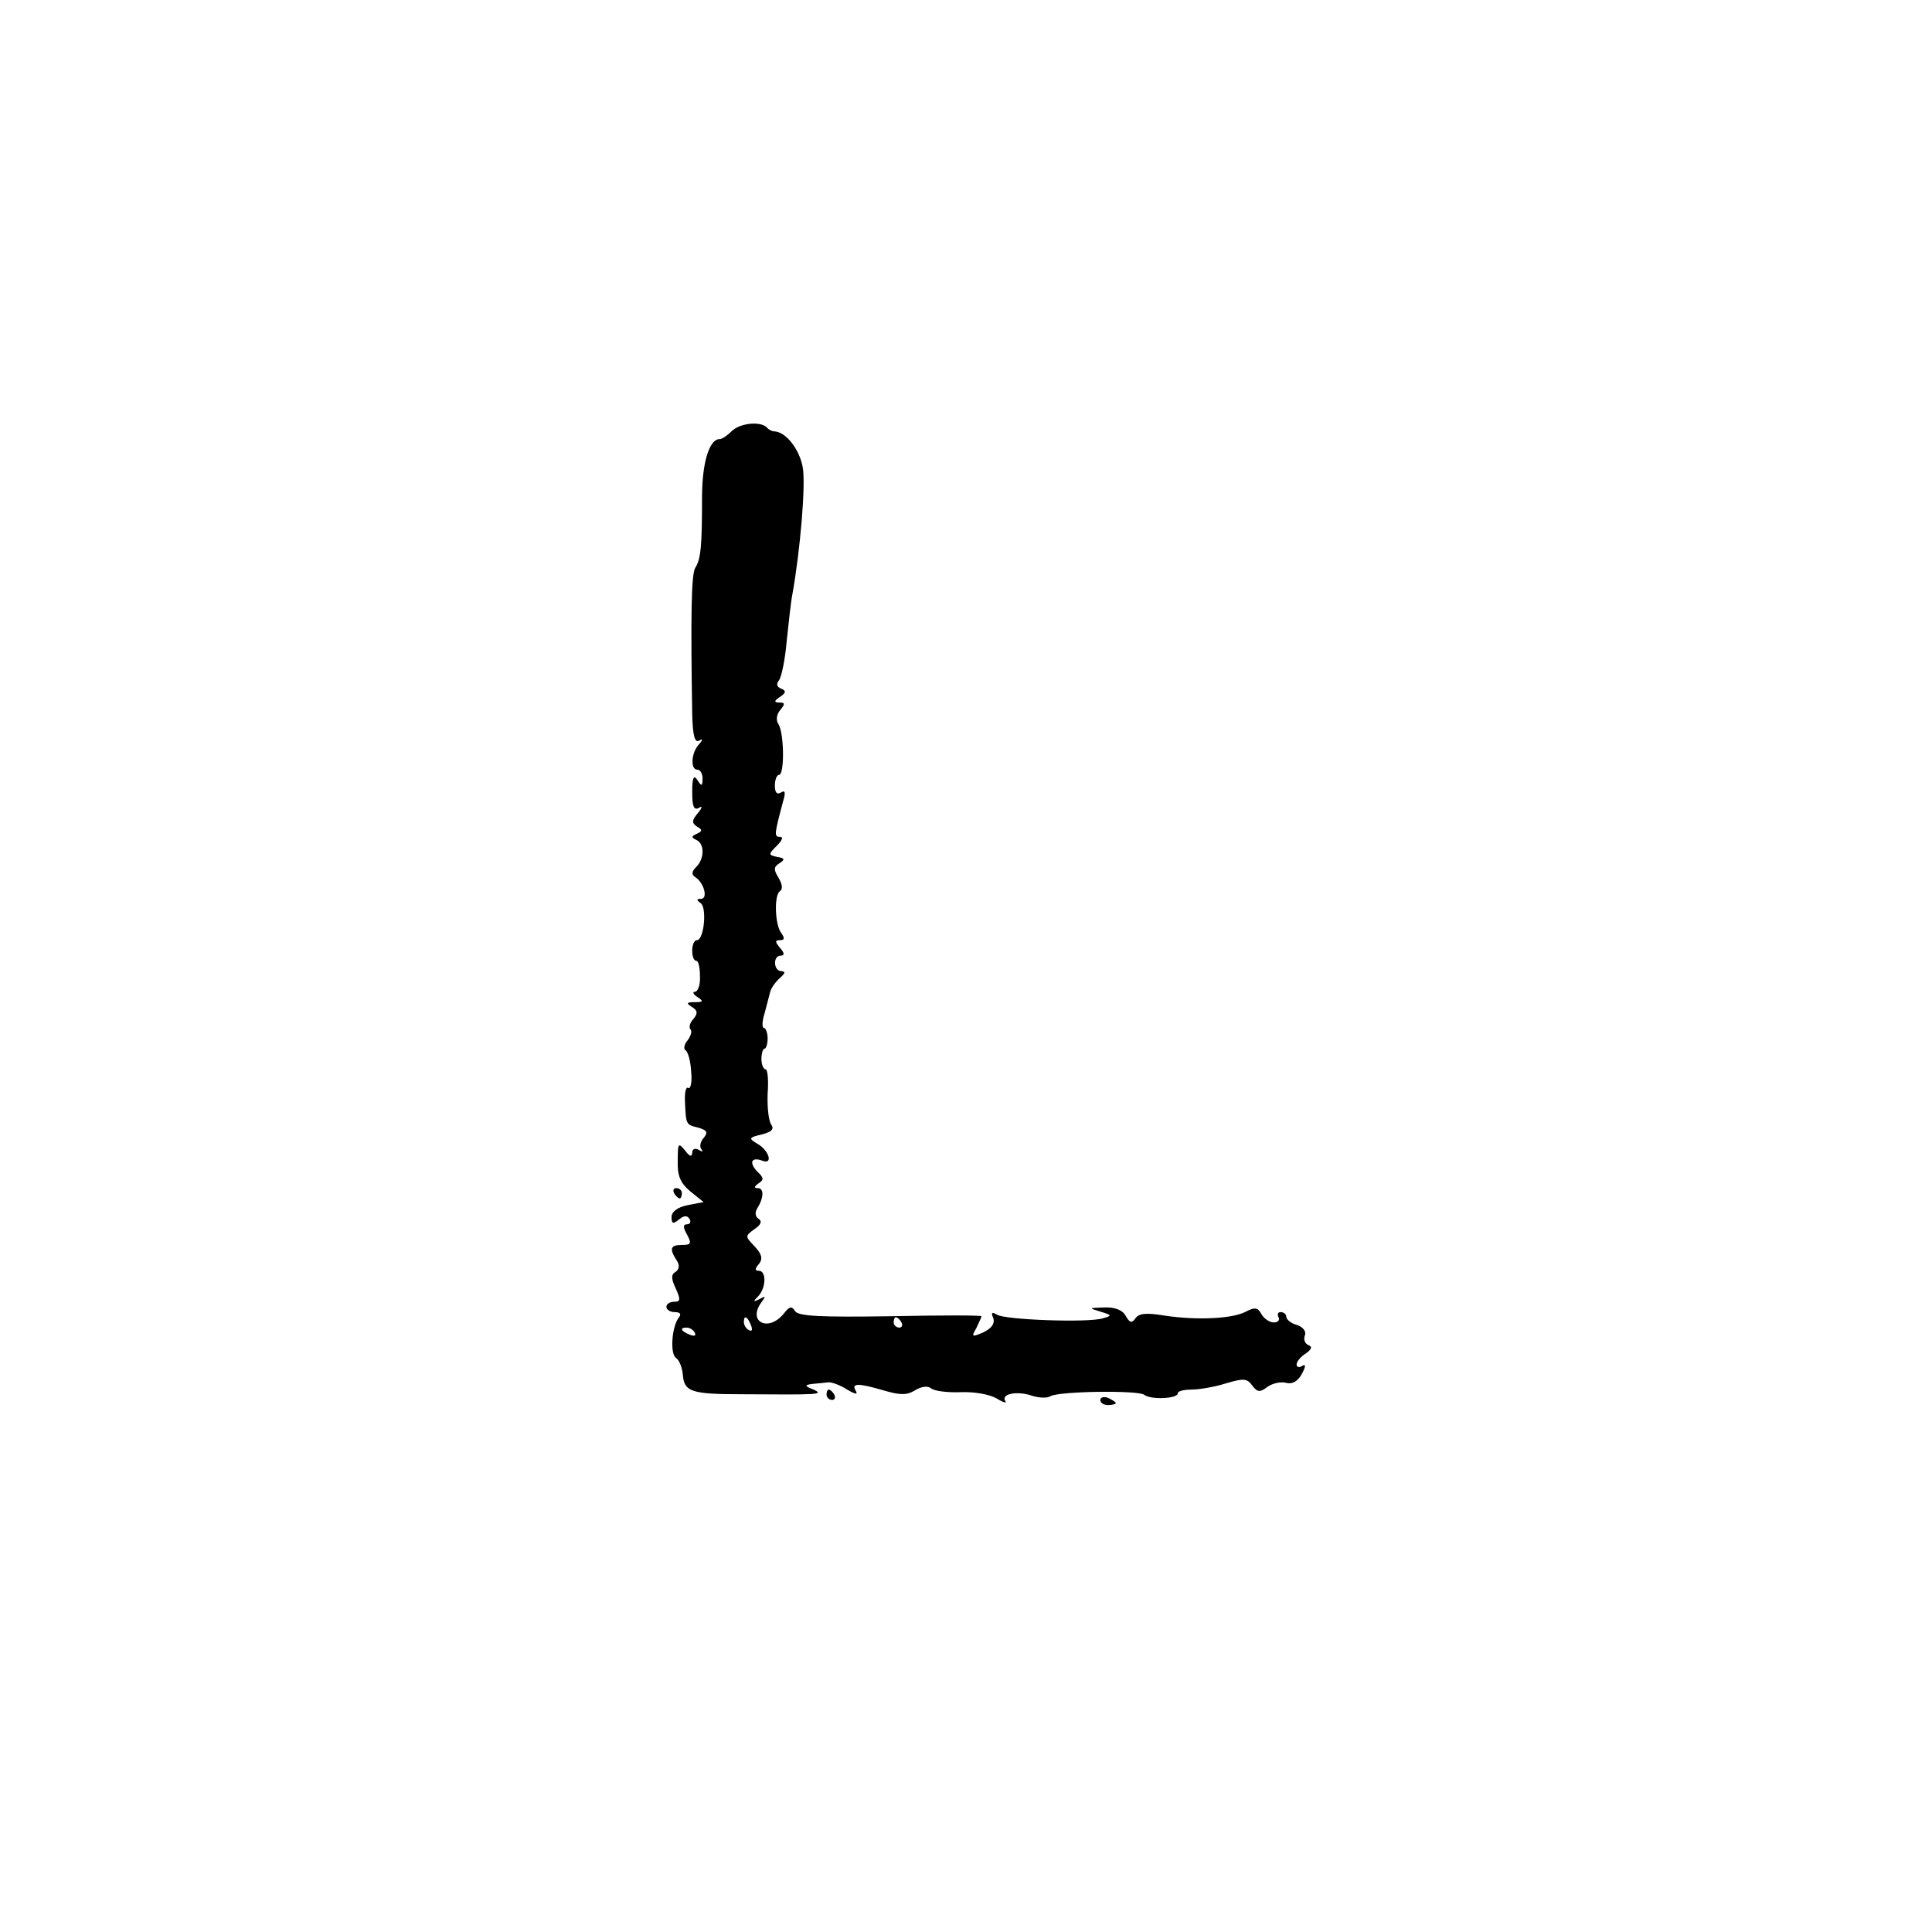
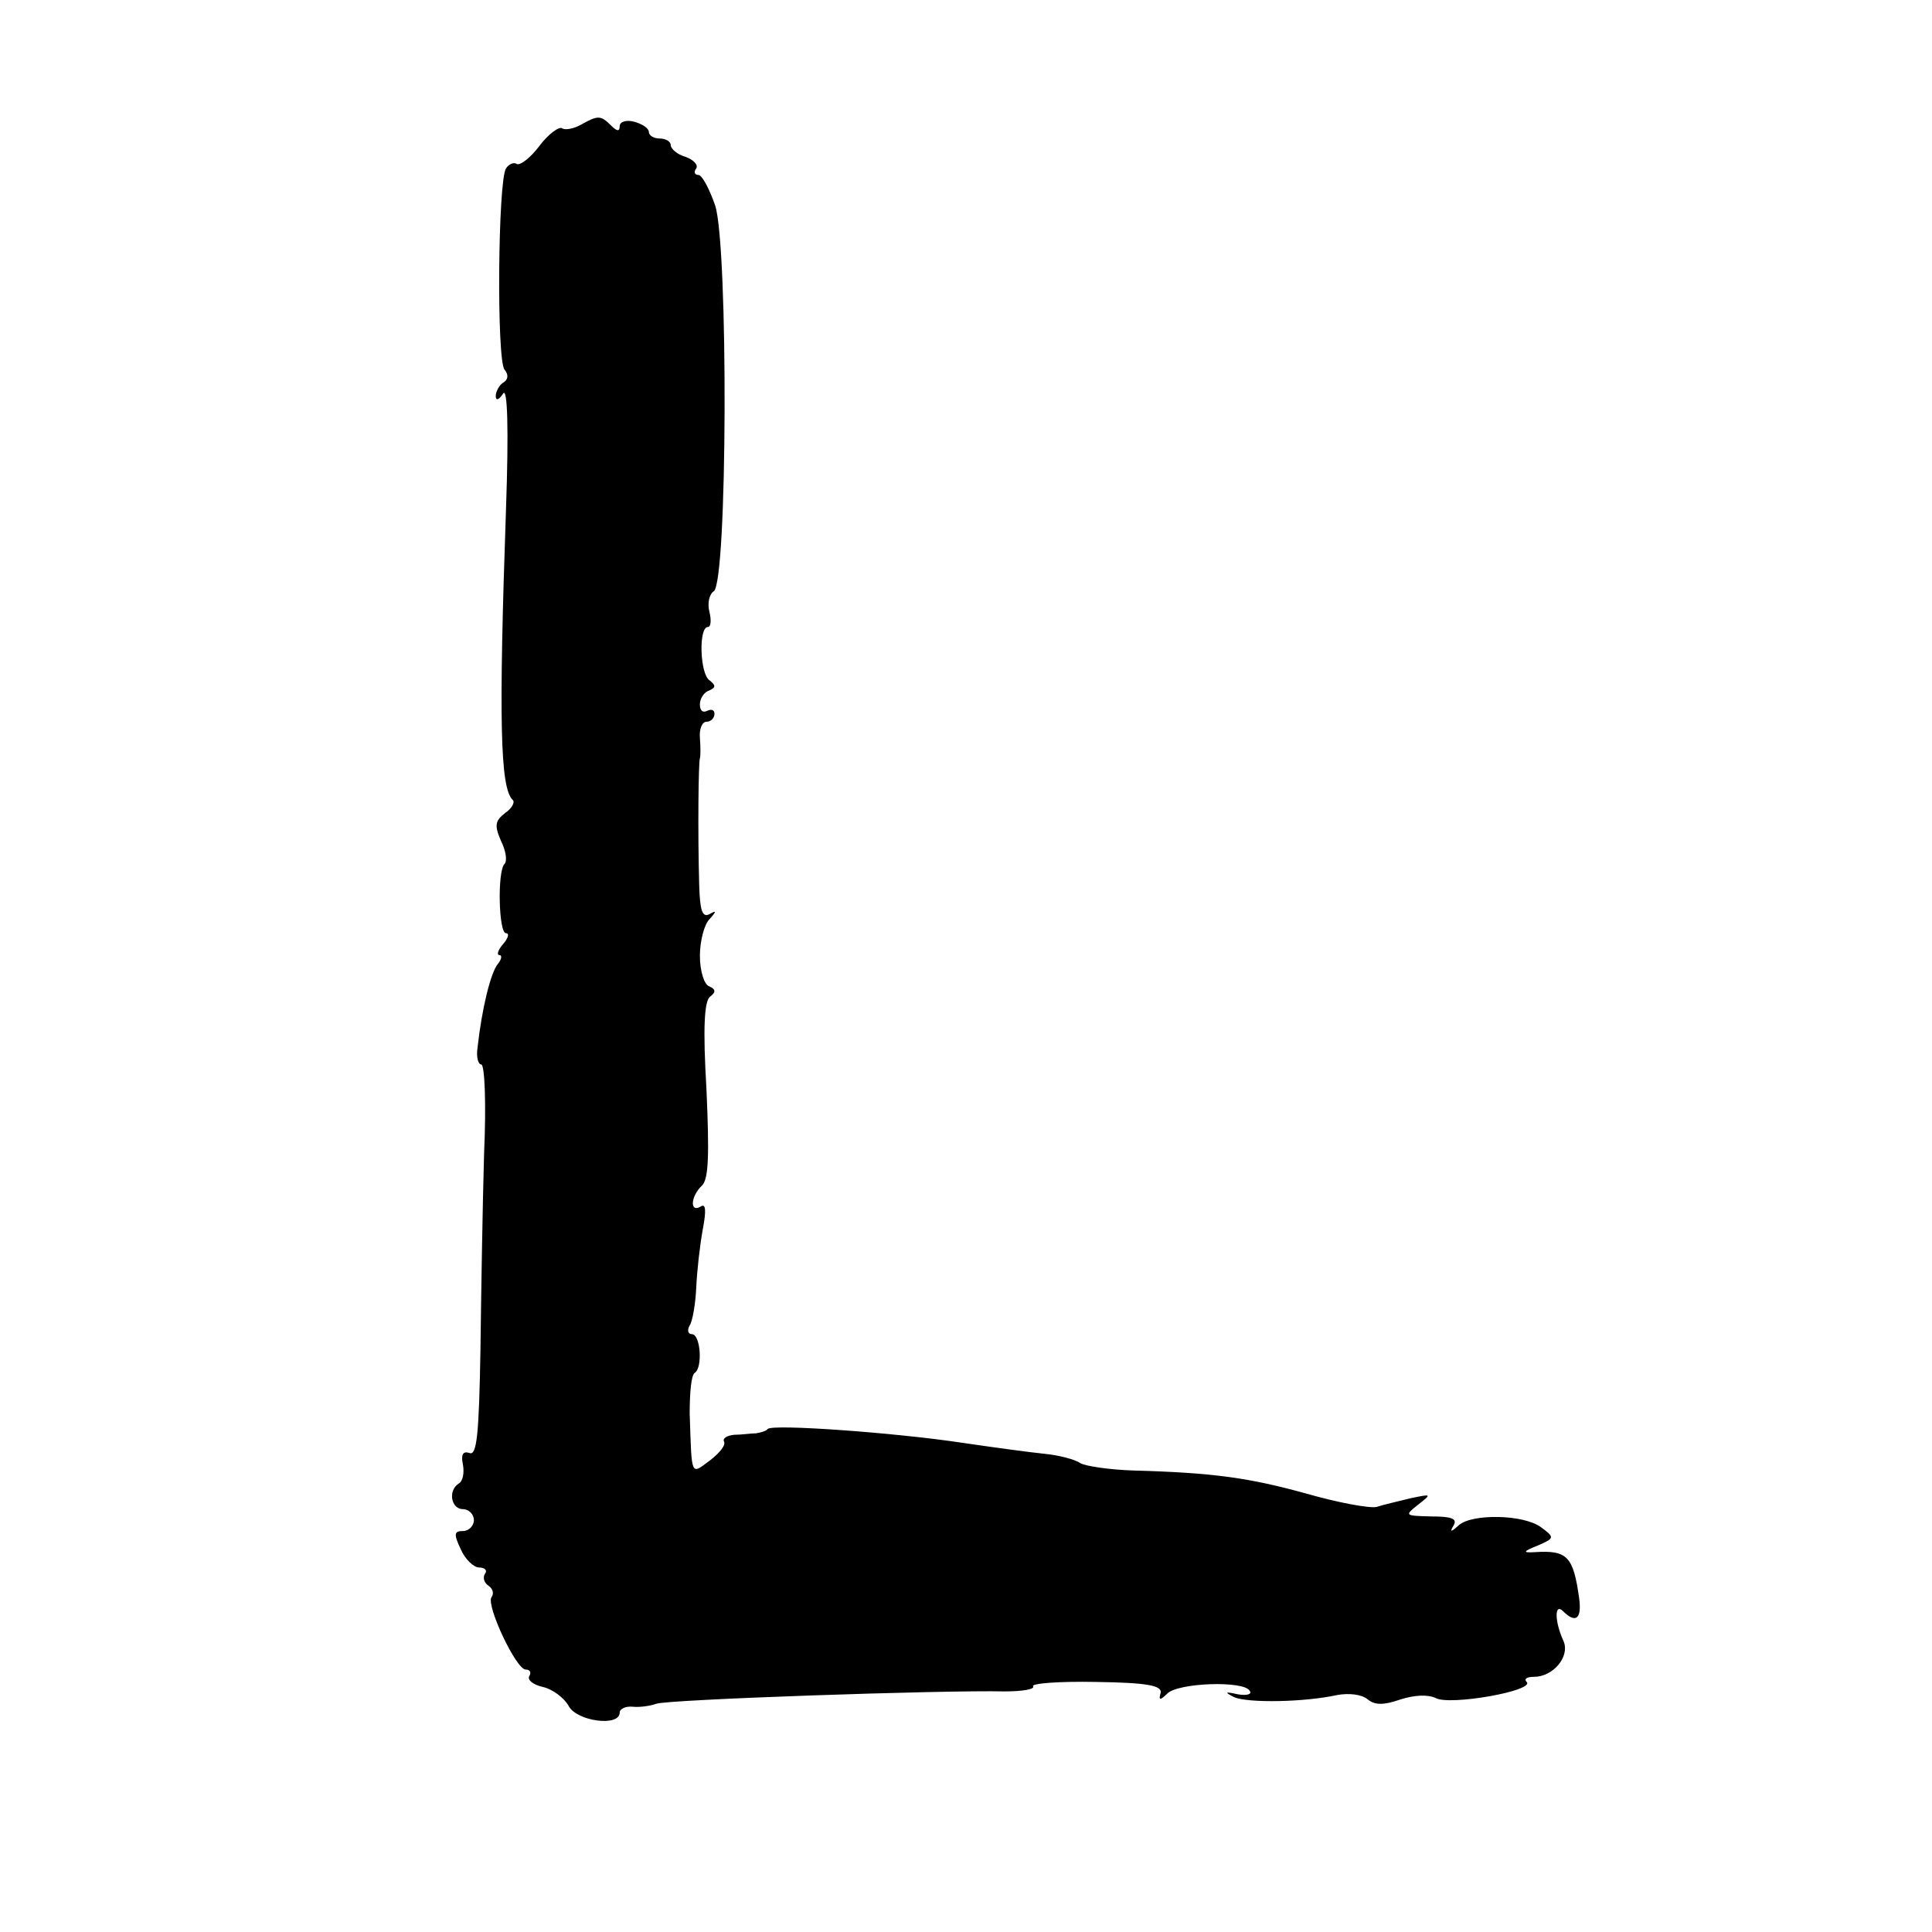
- <svg xmlns="http://www.w3.org/2000/svg" version="1.0" width="374pt" height="374pt" viewBox="0 0 374 374" preserveAspectRatio="xMidYMid meet">
-   <g transform="translate(0,374) scale(0.1,-0.1)" fill="#000000" stroke="none">
-     <path d="M1416 2905 c-8 -8 -18 -15 -23 -15 -20 0 -34 -46 -34 -113 0 -92 -2 -119 -13 -136 -8 -12 -9 -97 -6 -284 1 -41 5 -55 13 -51 8 5 8 2 0 -7 -15 -16 -17 -49 -3 -49 6 0 10 -8 10 -17 0 -15 -2 -16 -10 -3 -7 11 -10 5 -10 -23 0 -28 3 -36 13 -31 7 5 7 1 -2 -10 -12 -14 -12 -19 -2 -26 11 -6 11 -9 0 -14 -11 -5 -11 -7 -1 -12 16 -7 16 -36 0 -52 -9 -9 -10 -15 -2 -20 17 -11 25 -42 11 -42 -9 0 -9 -2 -1 -8 13 -8 7 -72 -7 -72 -5 0 -9 -9 -9 -20 0 -11 3 -20 8 -20 4 0 7 -13 7 -30 1 -16 -4 -30 -10 -30 -5 0 -3 -5 5 -10 12 -8 12 -10 -5 -10 -16 0 -17 -2 -6 -9 12 -7 12 -13 3 -24 -7 -7 -9 -17 -5 -20 3 -4 0 -13 -6 -21 -7 -8 -8 -17 -4 -19 5 -3 10 -22 11 -42 2 -20 -1 -34 -6 -31 -4 3 -7 -9 -6 -27 2 -45 2 -44 26 -50 17 -5 19 -9 10 -20 -7 -8 -8 -18 -4 -22 4 -5 1 -5 -5 -1 -8 4 -13 2 -13 -6 -1 -8 -5 -7 -14 5 -13 16 -14 14 -14 -20 -1 -29 5 -43 24 -59 l26 -21 -31 -6 c-20 -4 -31 -13 -31 -23 0 -13 3 -14 14 -5 10 8 16 9 21 1 3 -5 1 -10 -5 -10 -8 0 -8 -6 0 -20 9 -17 8 -20 -10 -20 -22 0 -25 -7 -10 -30 6 -9 5 -17 -2 -22 -9 -5 -9 -13 0 -32 10 -22 9 -26 -3 -26 -8 0 -15 -4 -15 -10 0 -5 7 -10 16 -10 11 0 14 -4 7 -12 -13 -19 -16 -70 -4 -77 6 -4 12 -19 13 -34 3 -31 17 -36 113 -36 150 -1 161 -1 140 9 -18 7 -18 9 -2 11 9 1 23 2 30 3 6 1 23 -5 37 -14 15 -9 21 -10 17 -3 -10 16 4 16 55 1 31 -9 44 -9 60 1 12 7 24 9 31 3 7 -5 32 -8 57 -7 26 1 55 -4 69 -12 13 -8 21 -10 17 -5 -9 14 24 20 52 10 13 -4 29 -5 35 -1 16 10 170 12 182 3 12 -10 65 -8 65 3 0 4 12 7 26 7 15 0 45 5 67 12 34 10 41 10 51 -4 10 -13 15 -14 29 -3 10 7 26 11 37 8 12 -3 22 3 30 17 8 15 8 20 1 16 -6 -4 -11 -3 -11 3 0 5 8 15 18 21 11 8 13 13 5 16 -7 3 -10 11 -7 19 3 7 -3 16 -15 20 -12 3 -21 11 -21 16 0 5 -5 9 -11 9 -5 0 -7 -4 -4 -10 3 -5 -1 -10 -9 -10 -8 0 -19 7 -24 16 -7 13 -13 14 -30 5 -26 -14 -94 -17 -156 -8 -36 6 -51 5 -58 -5 -7 -10 -11 -9 -19 5 -6 11 -21 17 -42 16 -30 -1 -30 -1 -7 -8 23 -7 23 -8 5 -13 -28 -9 -190 -3 -205 7 -10 6 -12 4 -7 -7 3 -10 -3 -19 -19 -27 -23 -10 -24 -9 -14 8 5 11 10 21 10 23 0 2 -80 2 -177 0 -135 -2 -178 0 -184 10 -6 10 -11 9 -21 -4 -30 -38 -72 -17 -44 21 9 12 8 13 -4 6 -12 -6 -13 -5 -2 6 15 16 16 49 1 49 -8 0 -8 4 0 13 8 10 6 19 -8 34 -19 20 -19 20 0 34 12 8 15 15 7 20 -6 4 -7 12 -2 20 13 21 13 39 1 39 -8 0 -7 3 1 9 11 7 11 11 -2 23 -17 18 -11 29 10 21 21 -8 13 20 -10 33 -17 10 -17 12 9 18 19 5 24 10 18 19 -5 7 -8 33 -7 60 2 26 0 47 -4 47 -4 0 -8 9 -8 20 0 11 3 20 6 20 3 0 6 9 6 20 0 11 -4 20 -7 20 -4 0 -4 12 1 28 4 15 9 34 11 42 2 8 11 20 19 27 10 9 11 12 3 13 -16 0 -17 30 -2 30 8 0 8 5 -1 15 -10 12 -10 15 0 15 9 0 9 4 3 13 -13 15 -15 75 -3 82 6 4 4 14 -3 26 -10 16 -9 21 2 28 11 7 10 10 -4 12 -18 4 -18 5 -1 22 10 10 13 17 6 17 -12 0 -11 5 6 69 5 17 4 22 -4 17 -8 -5 -12 0 -12 13 0 12 4 21 8 21 11 0 10 81 -1 98 -5 7 -4 19 3 27 10 12 10 15 -1 15 -11 0 -11 3 1 11 12 8 12 12 2 16 -8 3 -10 9 -4 16 5 7 12 41 15 77 4 36 8 76 11 90 15 84 26 211 20 245 -6 35 -33 70 -56 70 -3 0 -10 3 -14 8 -13 12 -52 8 -68 -8z m38 -1731 c3 -8 2 -12 -4 -9 -6 3 -10 10 -10 16 0 14 7 11 14 -7z m291 6 c3 -5 1 -10 -4 -10 -6 0 -11 5 -11 10 0 6 2 10 4 10 3 0 8 -4 11 -10z m-400 -20 c3 -6 -1 -7 -9 -4 -18 7 -21 14 -7 14 6 0 13 -4 16 -10z" />
-     <path d="M1305 1430 c3 -5 8 -10 11 -10 2 0 4 5 4 10 0 6 -5 10 -11 10 -5 0 -7 -4 -4 -10z" />
-     <path d="M1600 1040 c0 -5 5 -10 11 -10 5 0 7 5 4 10 -3 6 -8 10 -11 10 -2 0 -4 -4 -4 -10z" />
-     <path d="M2130 1030 c0 -6 7 -10 15 -10 8 0 15 2 15 4 0 2 -7 6 -15 10 -8 3 -15 1 -15 -4z" />
+ <svg xmlns="http://www.w3.org/2000/svg" version="1.0" width="265pt" height="265pt" viewBox="0 0 265 265" preserveAspectRatio="xMidYMid meet">
+   <g transform="translate(0,265) scale(0.1,-0.1)" fill="#000000" stroke="none">
+     <path d="M797 2479 c-9 -5 -21 -8 -26 -5 -4 3 -19 -8 -31 -24 -12 -16 -26 -27 -31 -25 -4 3 -11 0 -15 -6 -11 -18 -13 -262 -2 -276 6 -7 5 -14 -2 -18 -5 -3 -10 -12 -10 -18 0 -7 4 -6 10 3 6 10 8 -46 4 -160 -10 -288 -8 -380 9 -397 4 -3 -1 -12 -10 -18 -14 -11 -15 -17 -6 -38 7 -14 9 -28 5 -32 -10 -10 -8 -95 2 -95 5 0 3 -7 -4 -15 -7 -8 -9 -15 -5 -15 4 0 3 -6 -2 -12 -10 -12 -22 -61 -28 -115 -2 -13 1 -23 5 -23 5 0 7 -55 4 -122 -2 -68 -4 -189 -5 -270 -2 -116 -5 -145 -15 -141 -9 3 -12 -2 -9 -16 2 -11 0 -23 -6 -26 -15 -10 -10 -35 6 -35 8 0 15 -7 15 -15 0 -8 -7 -15 -15 -15 -12 0 -13 -4 -3 -25 6 -14 18 -25 25 -25 8 0 12 -4 8 -9 -3 -5 -1 -12 5 -16 6 -4 8 -11 4 -16 -7 -12 34 -99 47 -99 6 0 8 -4 5 -9 -3 -5 5 -12 19 -15 13 -3 29 -15 35 -26 11 -21 70 -29 70 -9 0 5 8 9 18 8 9 -1 24 1 32 4 15 6 396 19 478 17 24 0 42 3 39 7 -3 4 36 7 86 6 71 -1 91 -5 89 -15 -3 -10 -1 -11 9 -1 15 15 105 18 113 4 4 -5 -4 -7 -16 -5 -18 4 -19 3 -5 -4 19 -8 95 -7 141 3 16 3 34 1 42 -6 10 -8 22 -8 45 0 19 6 37 7 48 2 19 -11 137 10 125 22 -4 4 0 7 10 7 26 0 49 27 41 48 -13 28 -13 54 -1 42 17 -17 26 -11 22 18 -8 57 -16 66 -61 63 -17 -1 -16 1 4 9 23 10 24 11 5 25 -24 18 -95 19 -113 3 -11 -10 -13 -10 -7 0 5 9 -3 12 -31 12 -36 1 -37 1 -18 16 19 15 19 15 -10 9 -16 -4 -38 -9 -47 -12 -10 -2 -53 6 -95 18 -79 22 -129 29 -238 32 -33 1 -66 6 -73 10 -7 5 -29 11 -50 13 -20 2 -71 9 -112 15 -93 14 -260 26 -267 19 -2 -3 -10 -5 -16 -6 -7 0 -20 -2 -30 -2 -10 -1 -16 -5 -14 -9 3 -5 -6 -16 -19 -26 -27 -20 -25 -24 -28 64 0 28 2 53 7 56 11 7 8 53 -4 53 -5 0 -7 5 -3 12 4 6 8 30 9 52 1 23 5 58 9 80 5 26 4 36 -3 31 -15 -9 -14 14 2 29 9 9 10 42 6 132 -5 84 -3 121 5 127 8 6 8 10 -1 14 -7 2 -13 21 -13 42 0 20 6 43 13 50 10 11 10 13 0 7 -10 -5 -13 6 -14 41 -2 73 -1 167 1 173 1 3 1 15 0 28 -1 12 3 22 9 22 6 0 11 5 11 11 0 5 -4 7 -10 4 -6 -3 -10 0 -10 9 0 8 6 17 13 19 9 4 9 7 0 14 -13 9 -15 73 -2 73 4 0 5 9 2 21 -3 12 0 24 6 28 19 12 20 473 2 529 -8 23 -18 42 -23 42 -5 0 -7 4 -3 9 3 5 -4 12 -15 16 -11 3 -20 11 -20 16 0 5 -7 9 -15 9 -8 0 -15 4 -15 9 0 5 -9 11 -20 14 -11 3 -20 0 -20 -6 0 -8 -4 -7 -12 1 -14 14 -18 14 -41 1z" />
  </g>
</svg>
